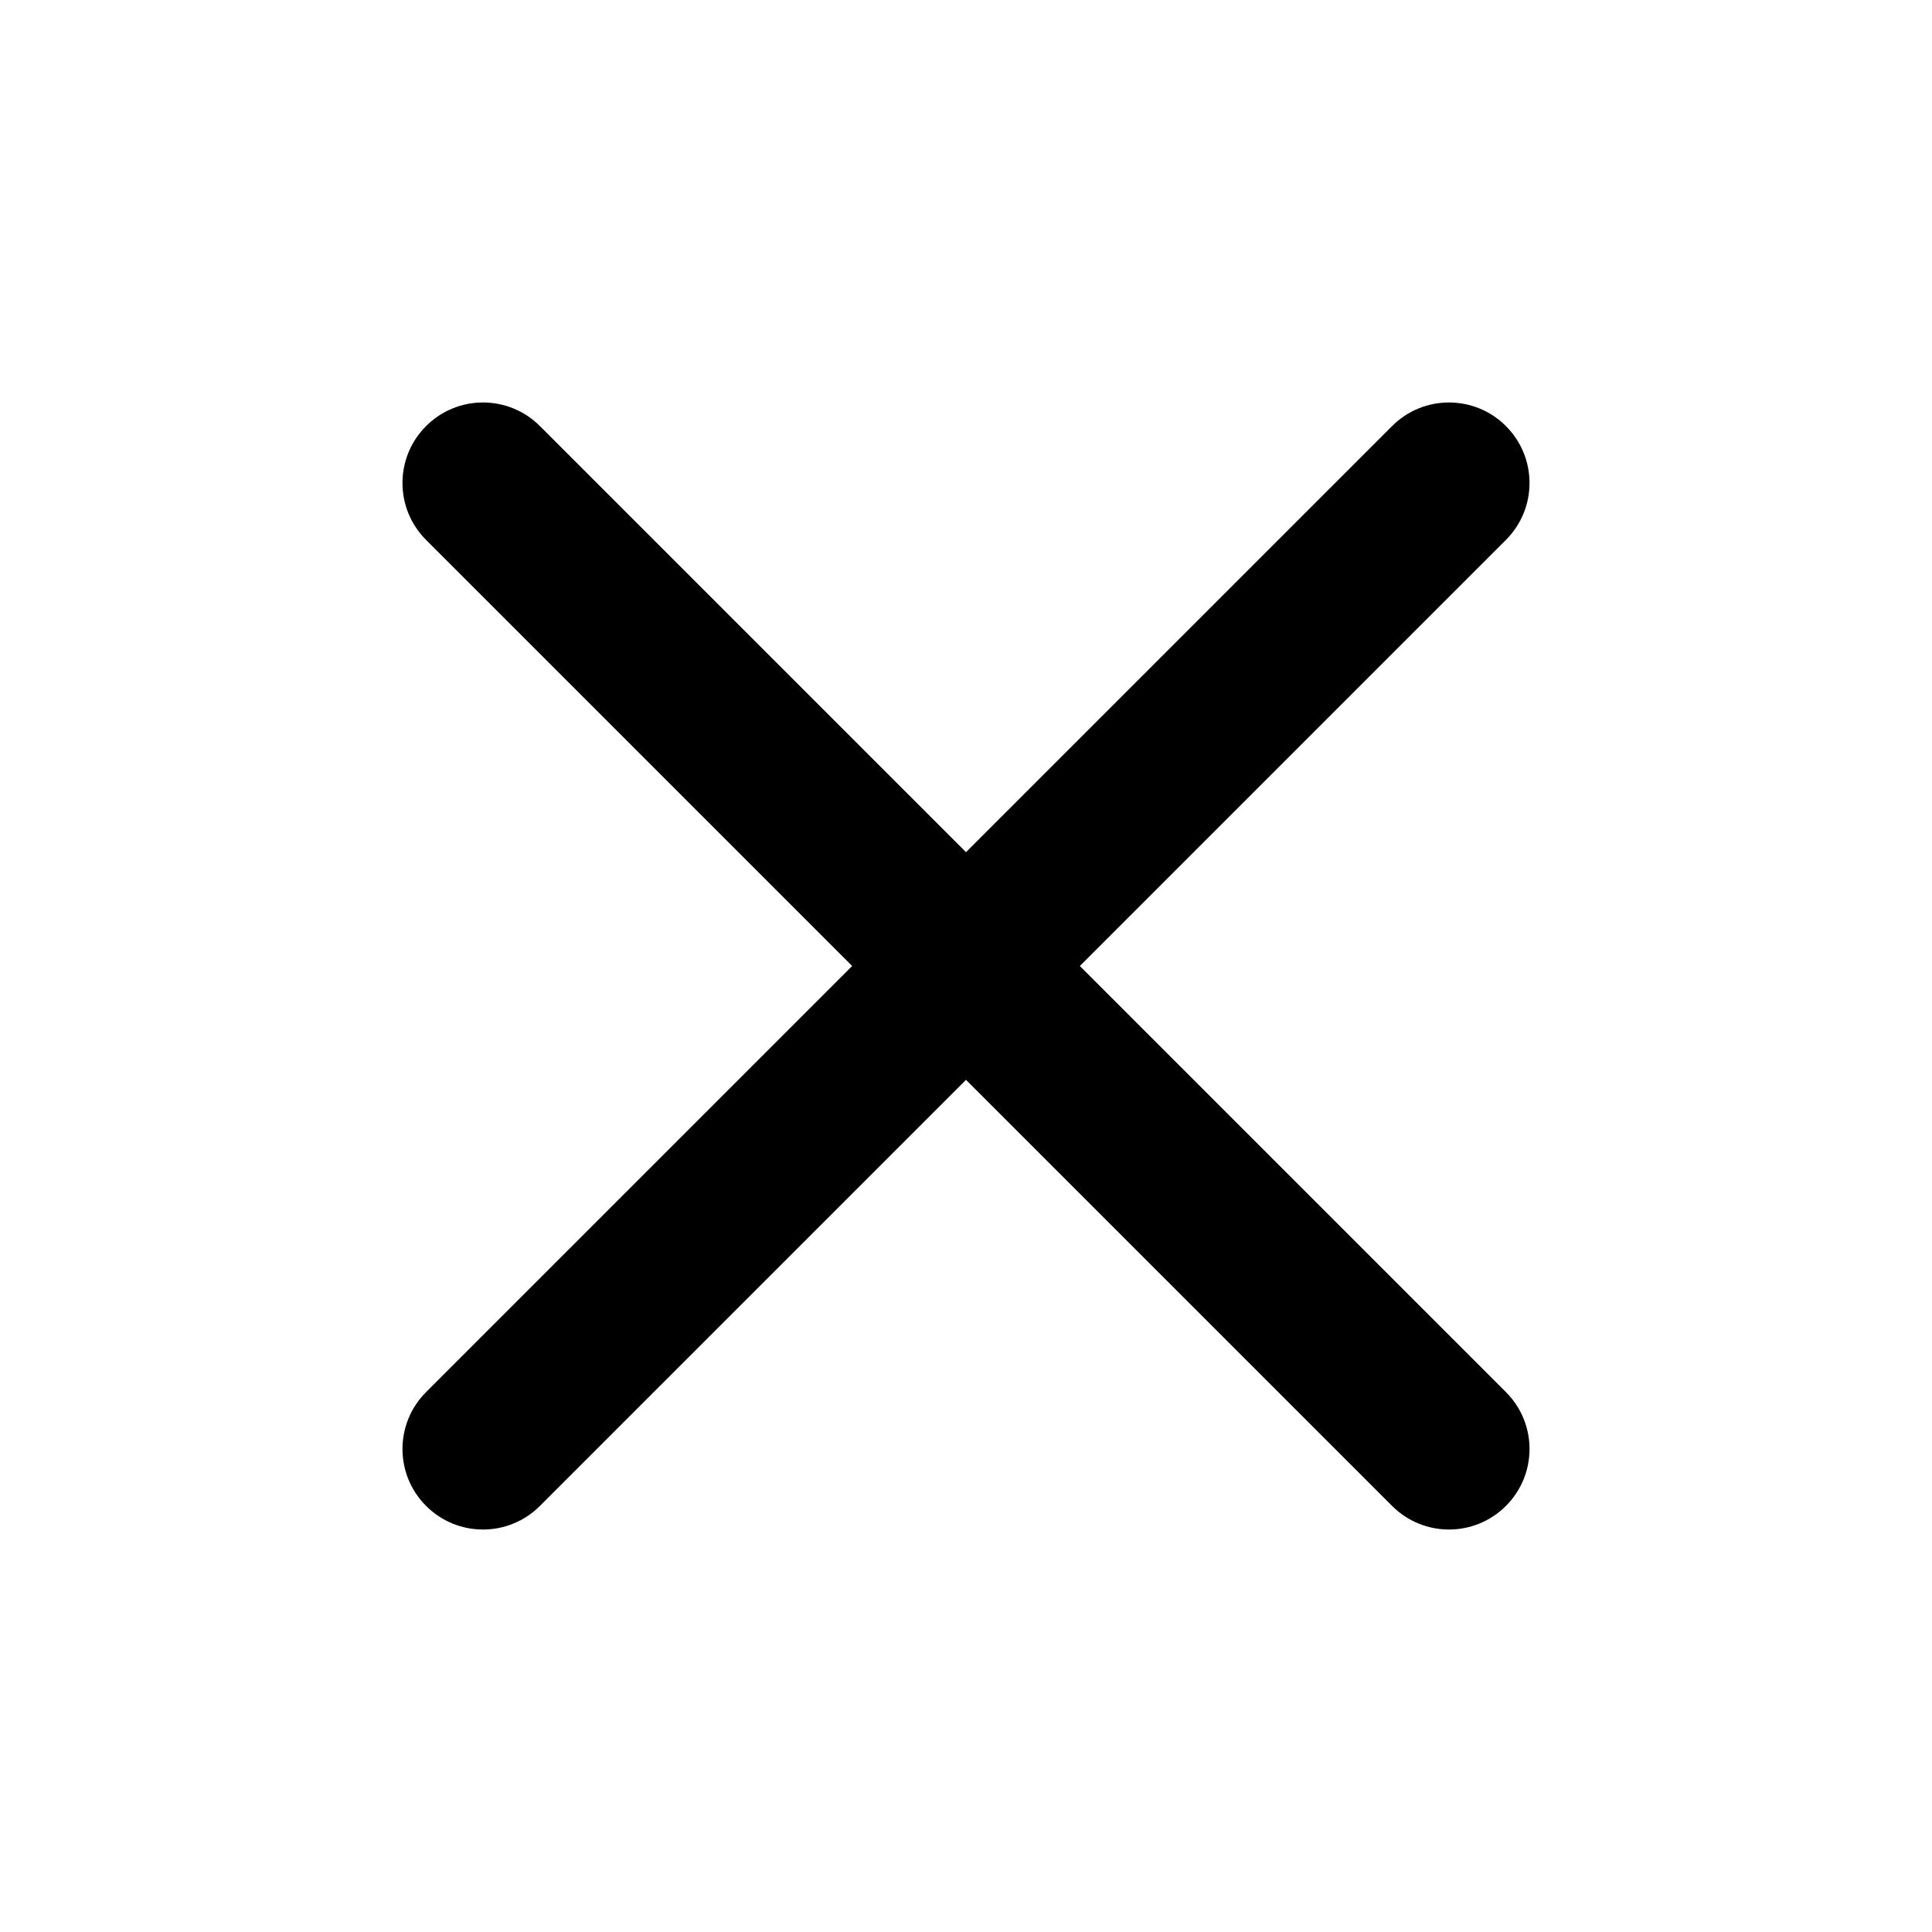
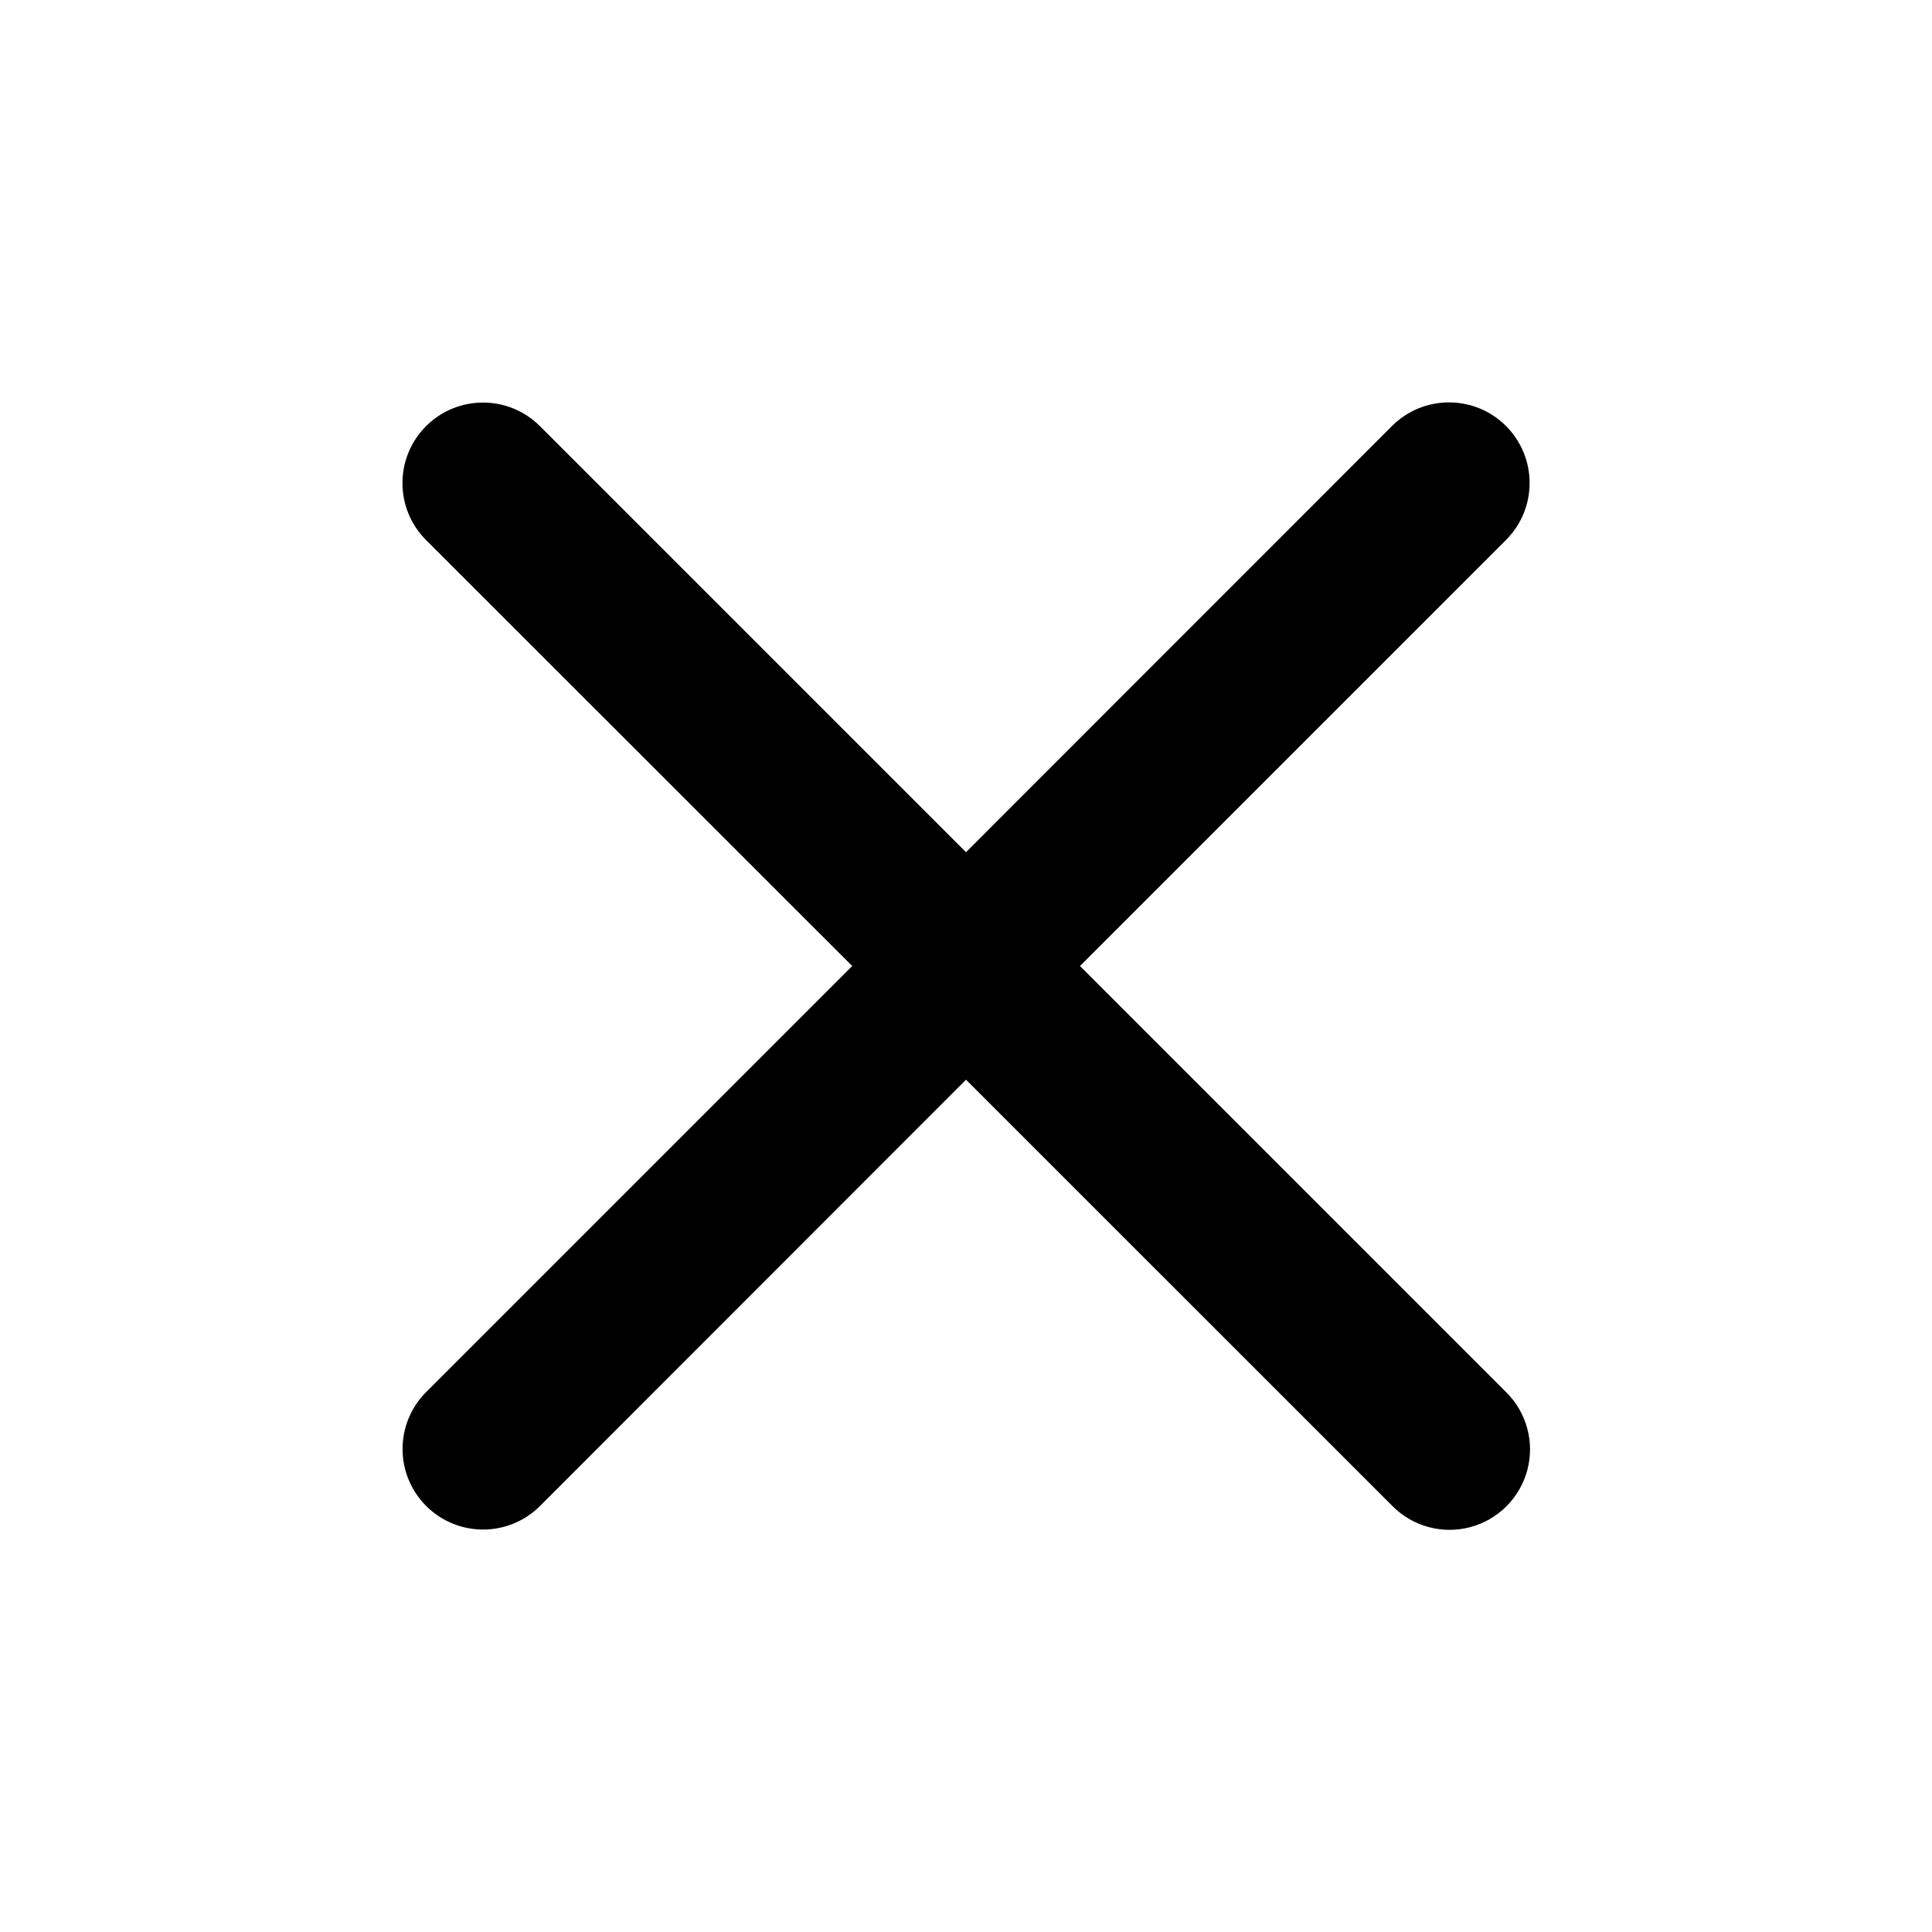
- <svg xmlns="http://www.w3.org/2000/svg" width="24" height="24" viewBox="0 0 24 24" fill="none">
-   <path d="M18.707 6.707C19.098 6.317 19.098 5.683 18.707 5.293C18.317 4.902 17.683 4.902 17.293 5.293L12 10.586L6.707 5.293C6.317 4.902 5.683 4.902 5.293 5.293C4.902 5.683 4.902 6.317 5.293 6.707L10.586 12L5.293 17.293C4.902 17.683 4.902 18.317 5.293 18.707C5.683 19.098 6.317 19.098 6.707 18.707L12 13.414L17.293 18.707C17.683 19.098 18.317 19.098 18.707 18.707C19.098 18.317 19.098 17.683 18.707 17.293L13.414 12L18.707 6.707Z" fill="black" />
+ <svg xmlns="http://www.w3.org/2000/svg" width="20" height="20" fill="none">
+   <path d="M15.59 5.59a.833.833 0 0 0-1.18-1.18L10 8.822l-4.41-4.41A.833.833 0 0 0 4.41 5.59L8.822 10l-4.41 4.41a.833.833 0 1 0 1.178 1.18L10 11.177l4.412 4.411a.833.833 0 1 0 1.178-1.178L11.18 10l4.41-4.41Z" fill="#000" />
</svg>
